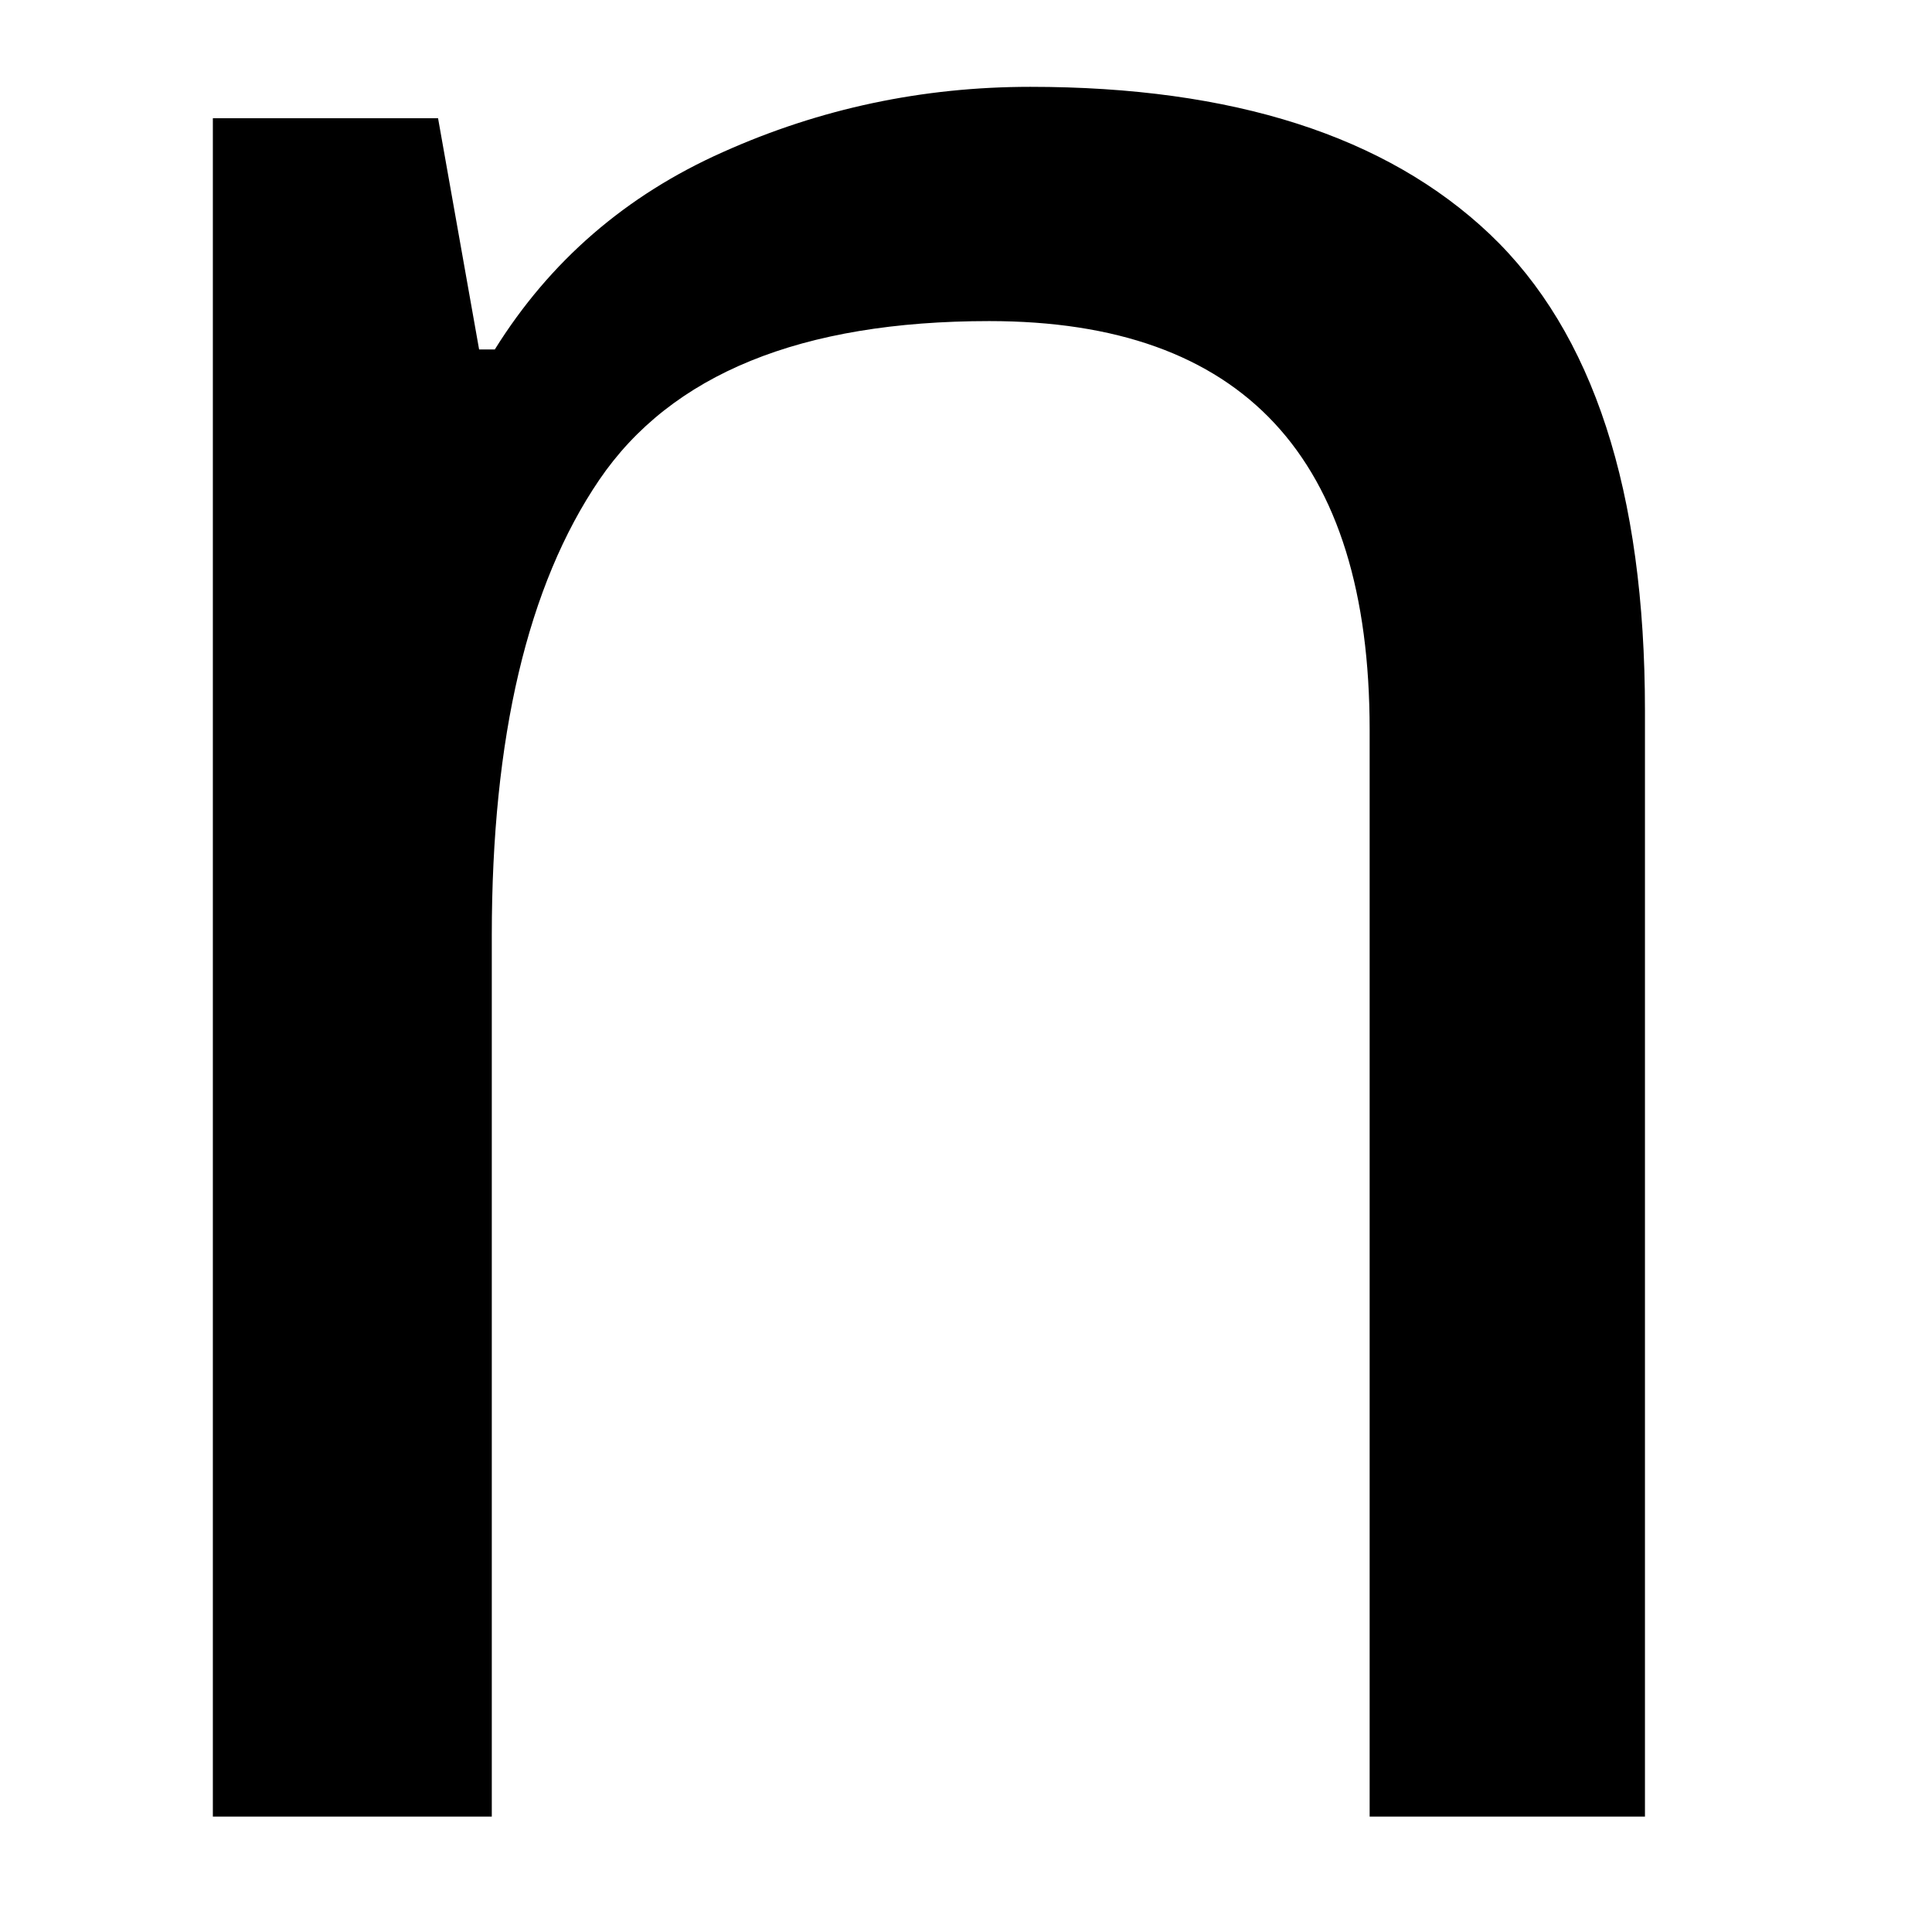
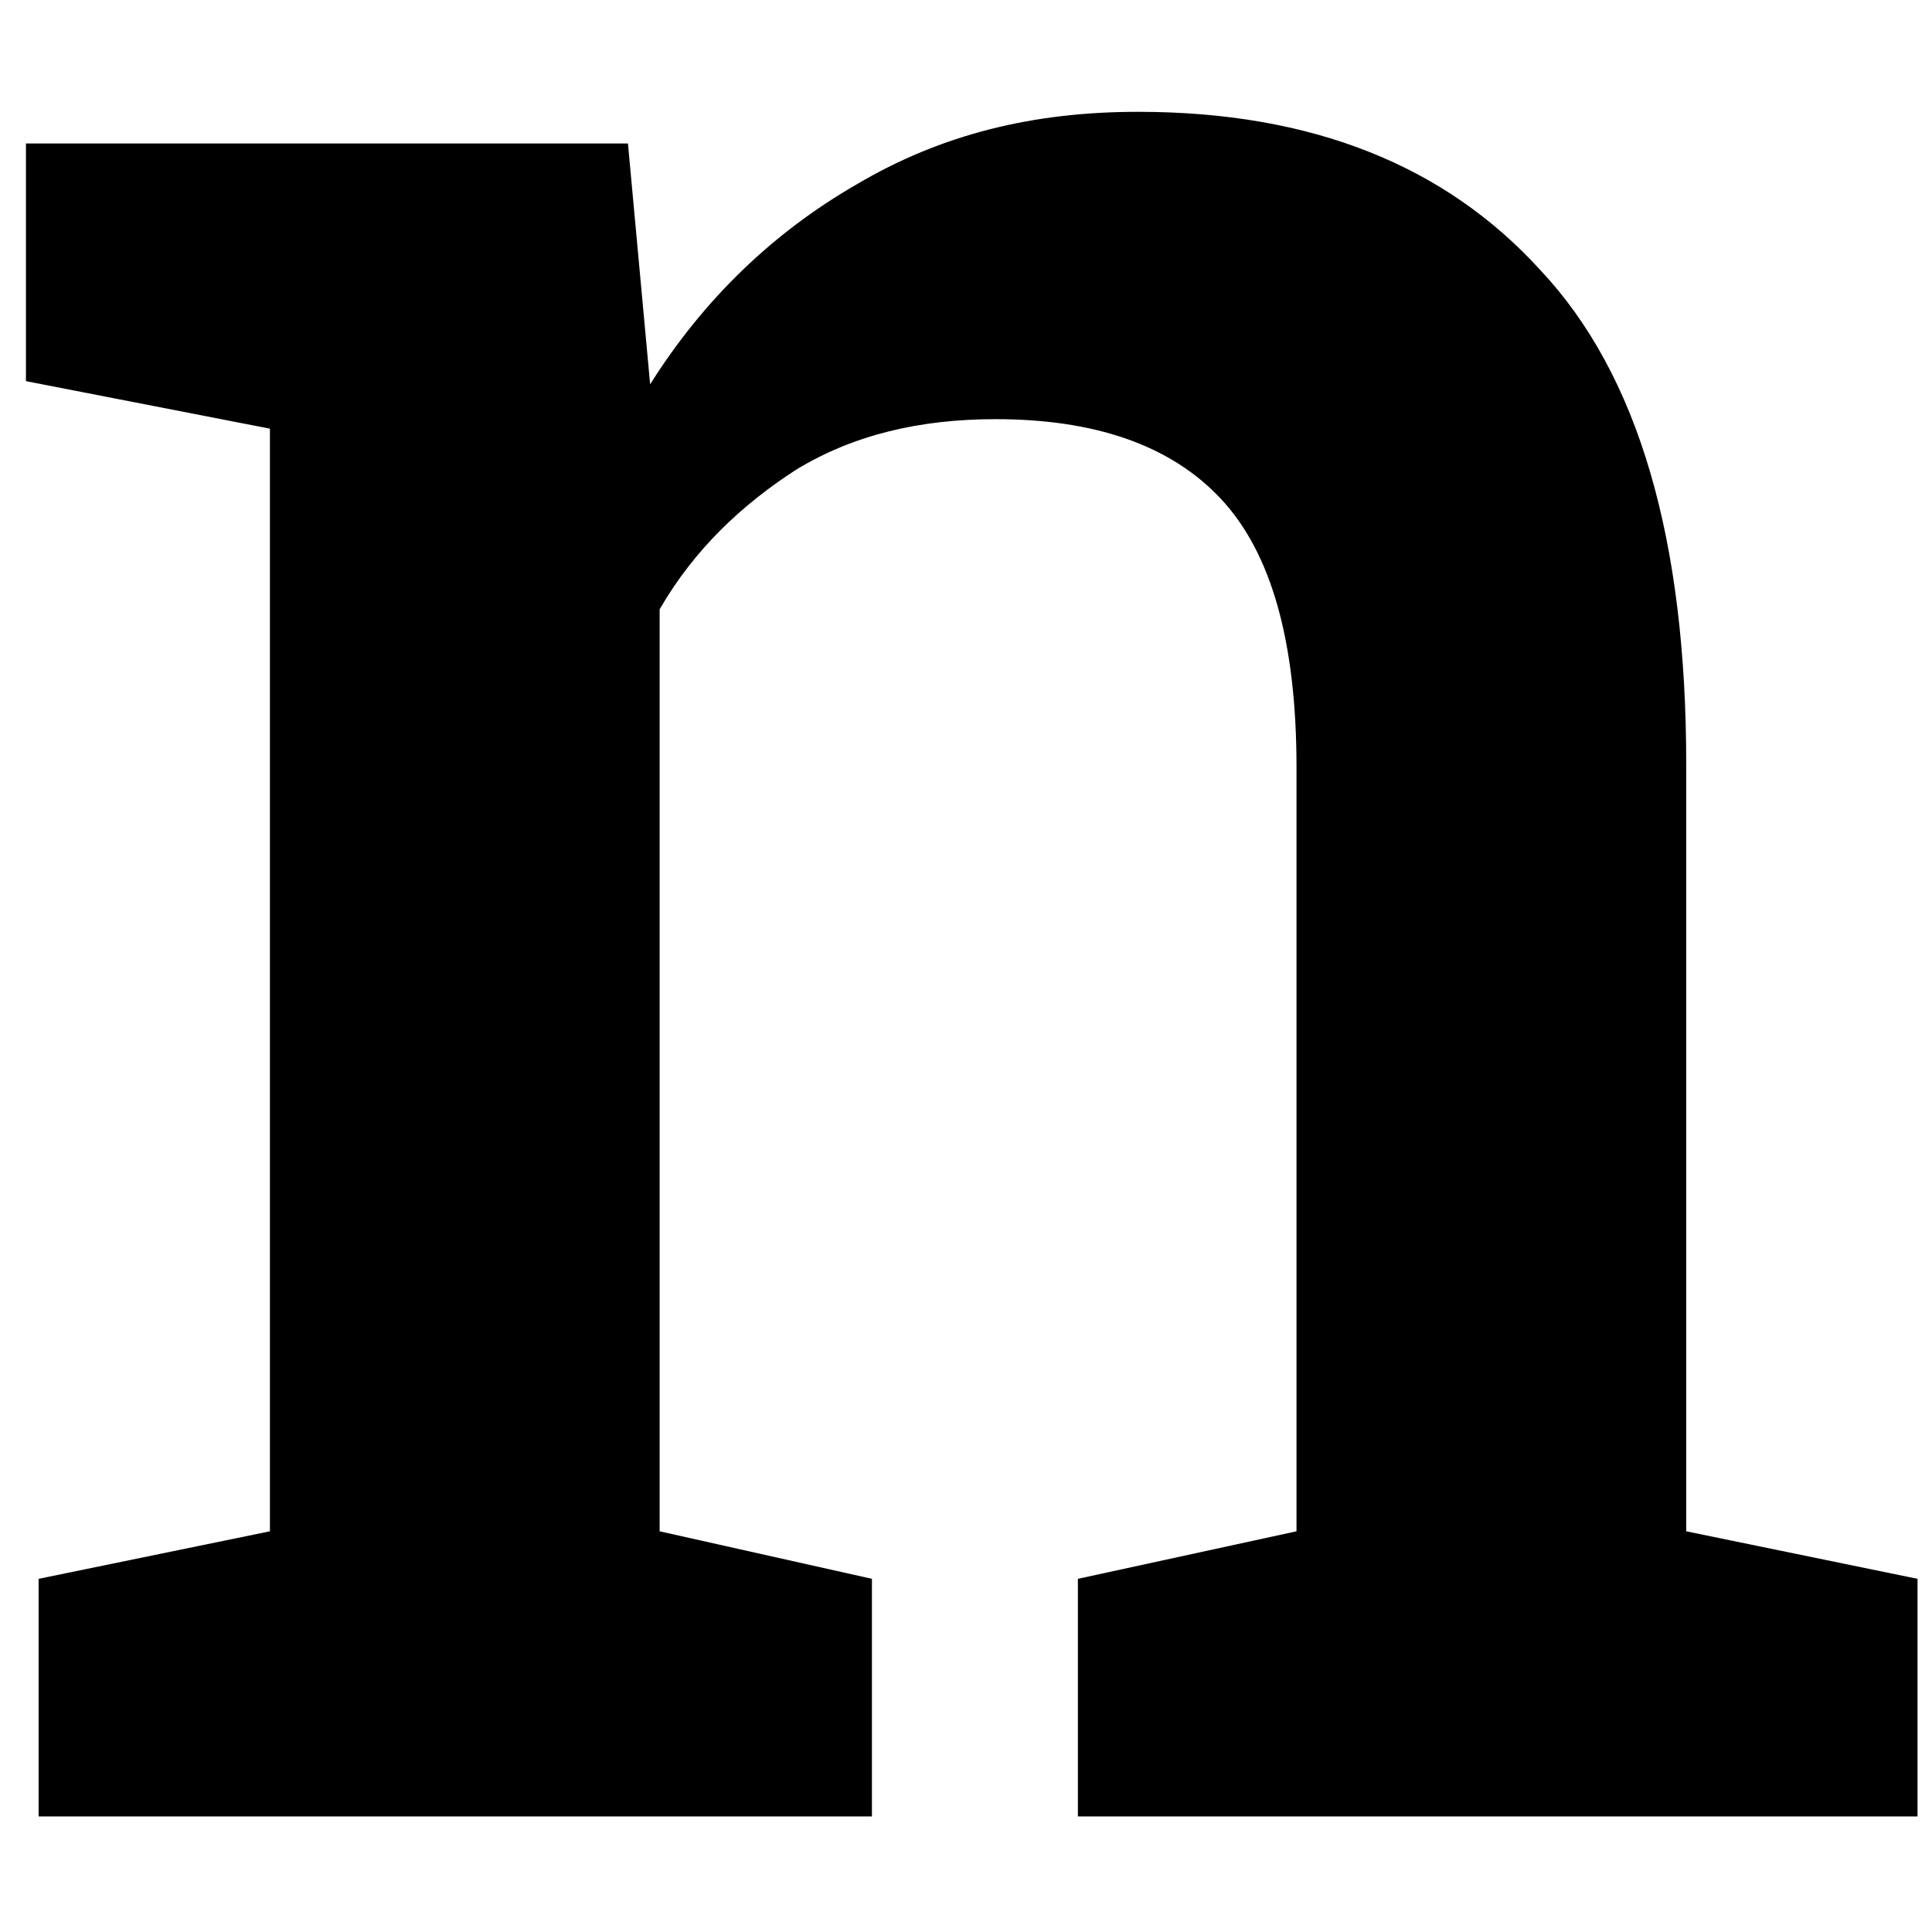
<svg xmlns="http://www.w3.org/2000/svg" width="100%" height="100%" viewBox="0 0 50 50" version="1.1" xml:space="preserve" style="fill-rule:evenodd;clip-rule:evenodd;stroke-linejoin:round;stroke-miterlimit:2;">
  <g transform="matrix(1,0,0,1,-4.64358,4.49716)">
-     <text x="3.183px" y="42.513px" style="font-family:'RobotoSlab-Regular_Medium', 'Roboto Slab';font-size:82px;">n</text>
+     <g transform="matrix(82,0,0,82,3.18301,42.5127)">
+       <path d="M0.03,-0L0.03,-0.075L0.103,-0.09L0.103,-0.438L0.026,-0.453L0.026,-0.528L0.216,-0.528L0.223,-0.452C0.24,-0.479 0.262,-0.5 0.288,-0.515C0.315,-0.531 0.344,-0.538 0.377,-0.538C0.432,-0.538 0.474,-0.521 0.504,-0.488C0.535,-0.455 0.55,-0.403 0.55,-0.332L0.55,-0.09L0.623,-0.075L0.623,-0L0.358,-0L0.358,-0.075L0.427,-0.09L0.427,-0.331C0.427,-0.371 0.419,-0.399 0.403,-0.416C0.387,-0.433 0.363,-0.441 0.332,-0.441C0.308,-0.441 0.287,-0.436 0.269,-0.425C0.252,-0.414 0.237,-0.4 0.226,-0.381L0.226,-0.09L0.293,-0.075L0.293,-0L0.03,-0Z" style="fill-rule:nonzero;" />
+     </g>
  </g>
</svg>
